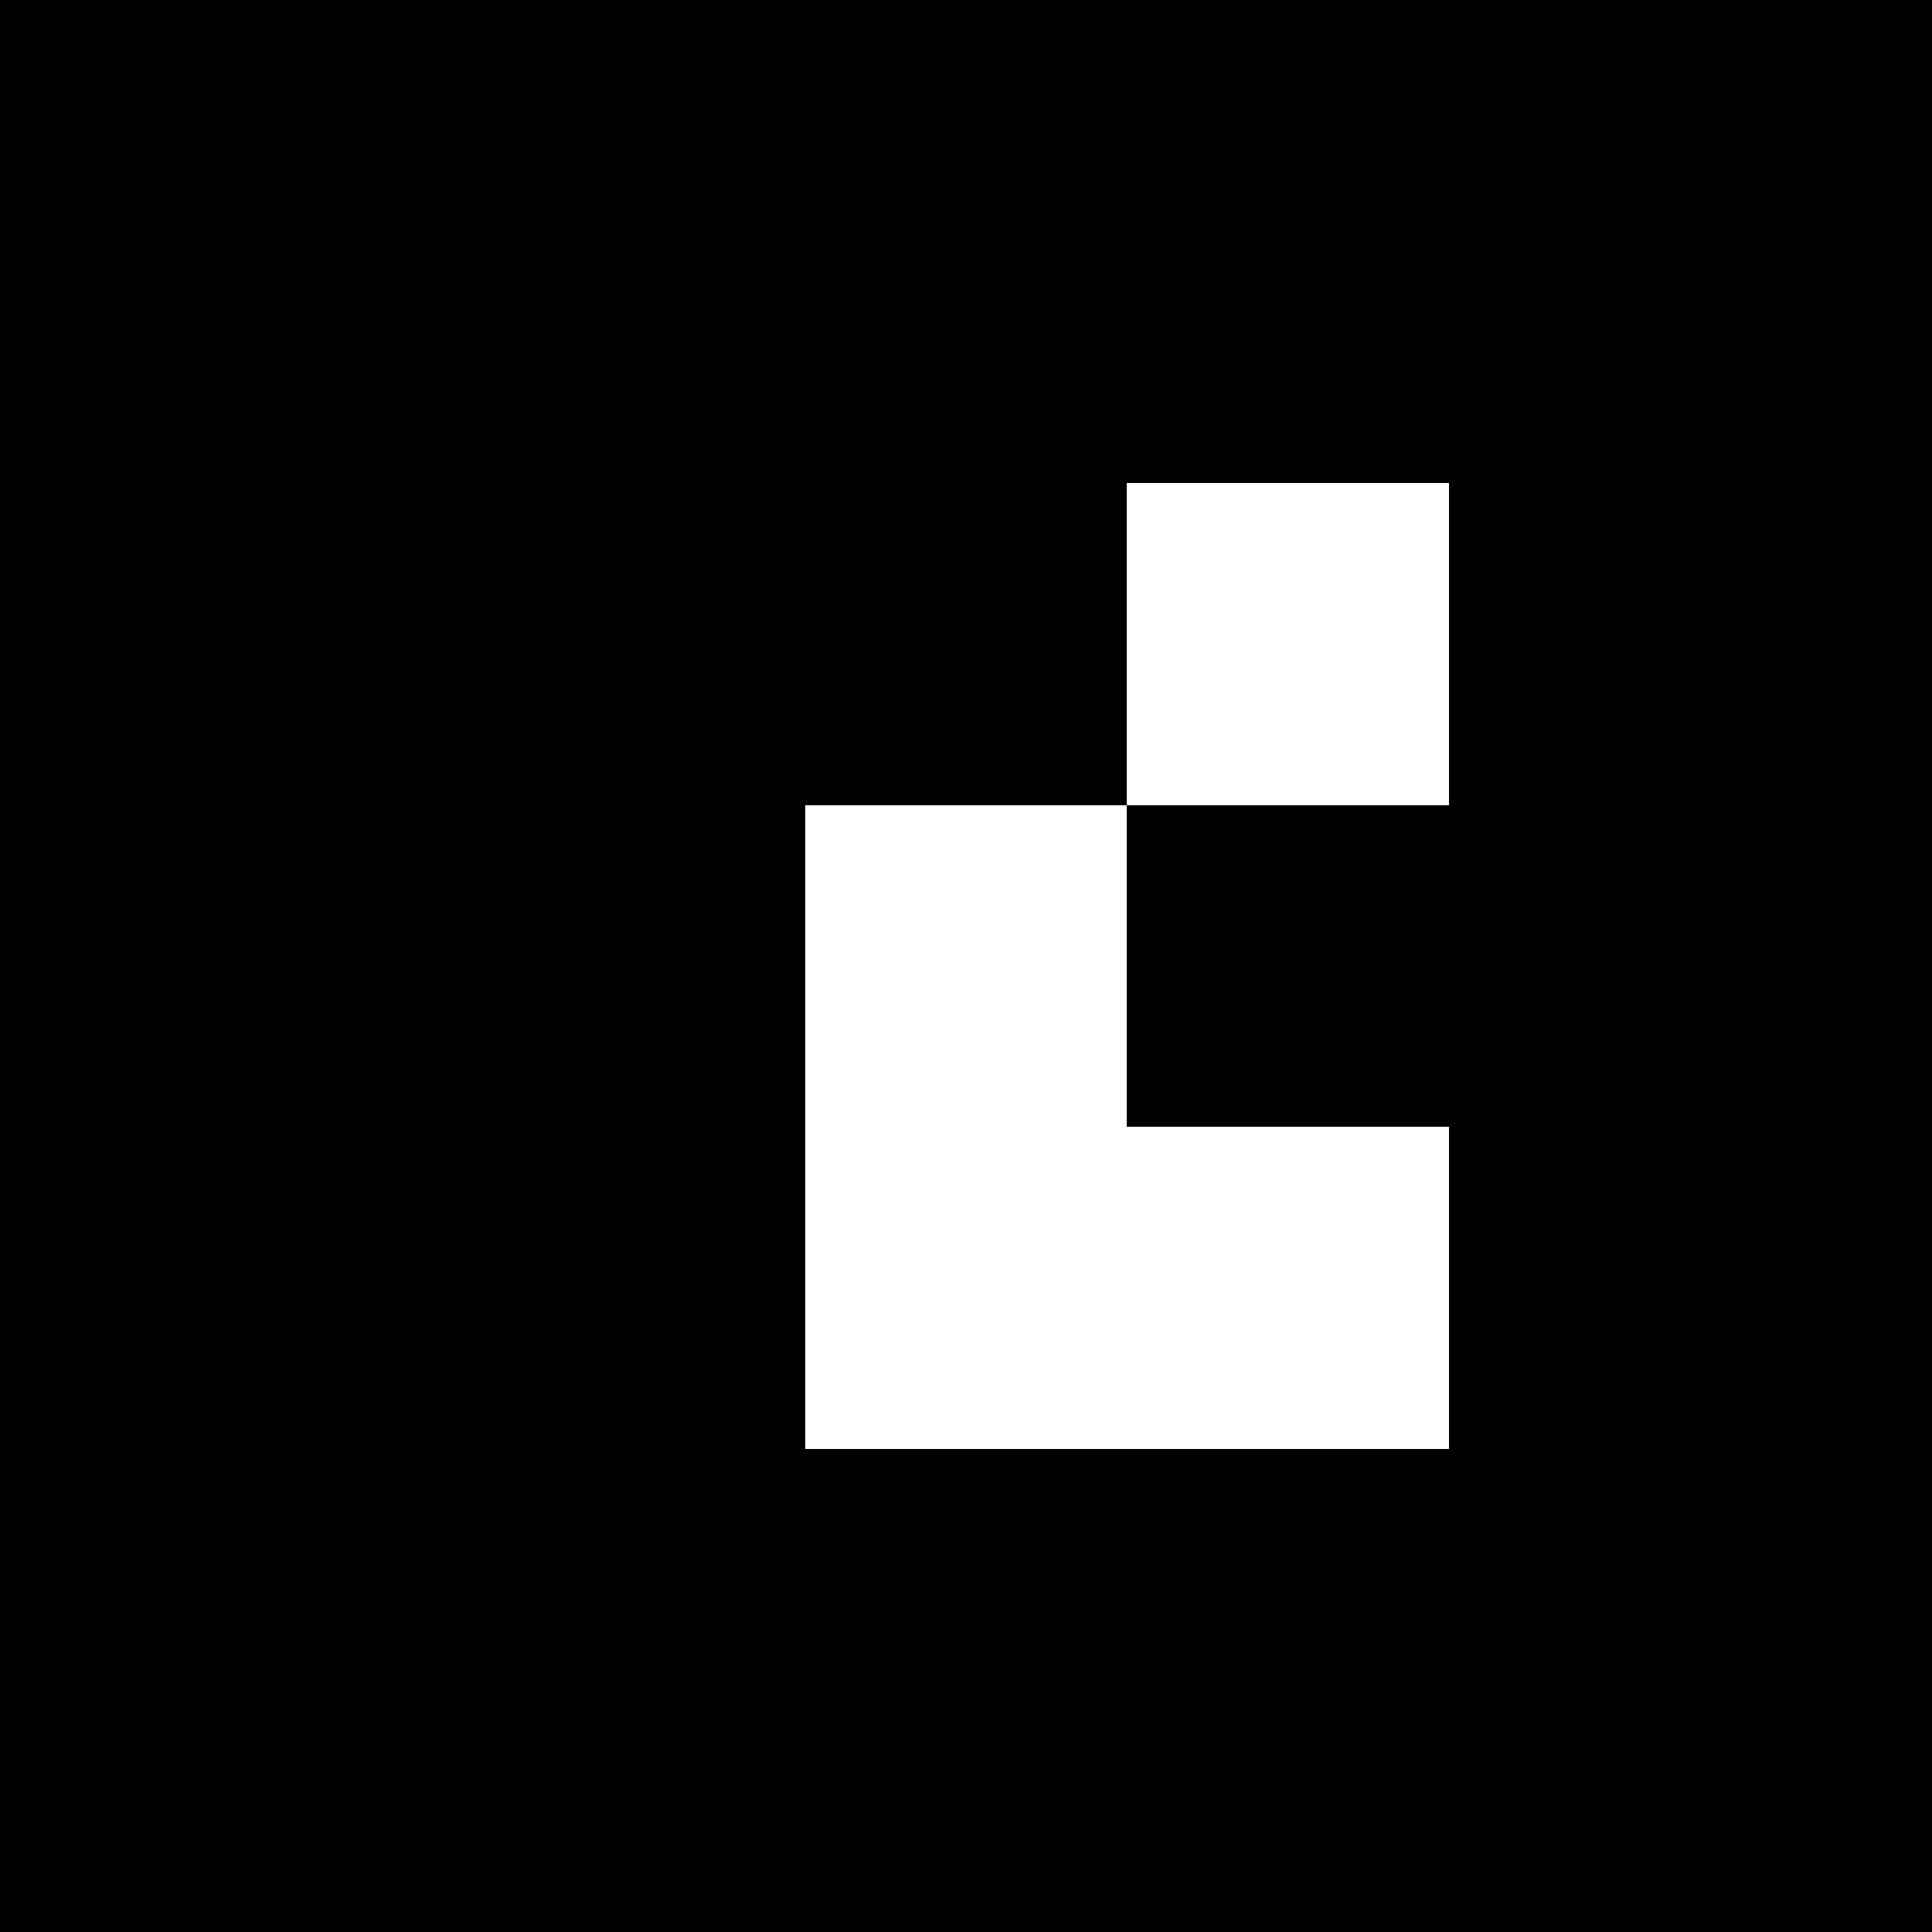
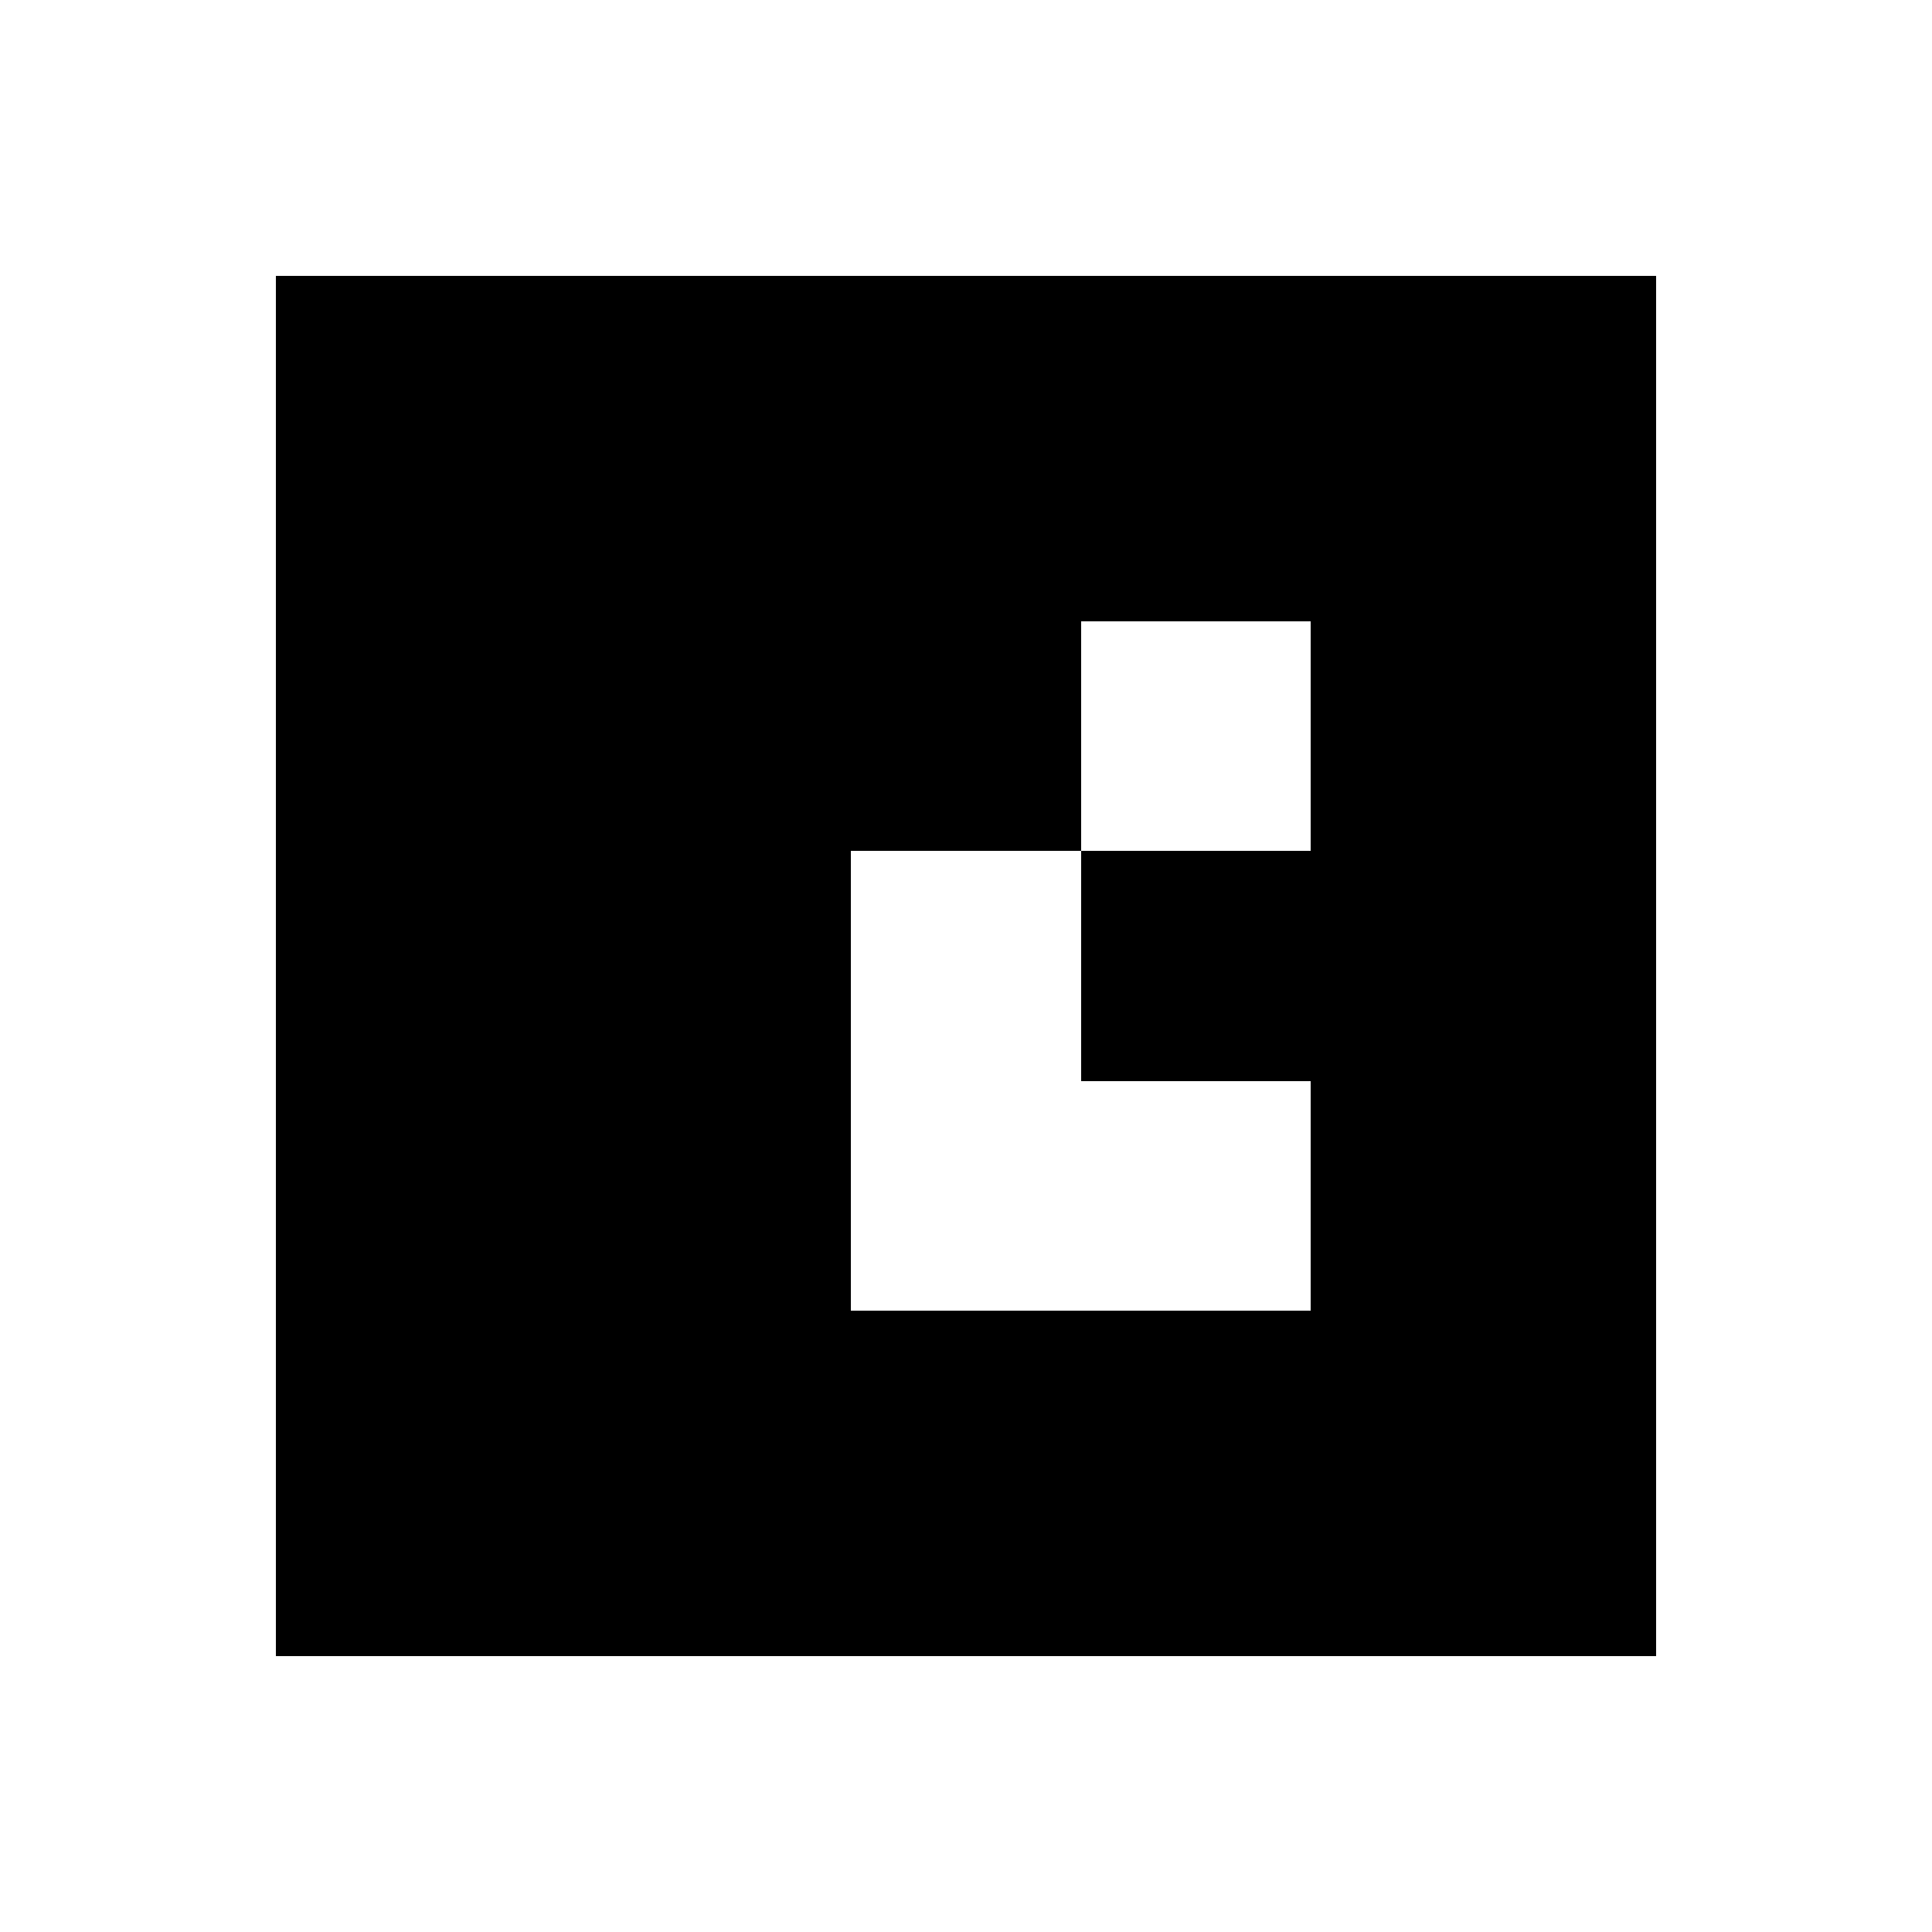
- <svg xmlns="http://www.w3.org/2000/svg" width="100.0mm" height="100.0mm" viewBox="0 0 100.0 100.0" shape-rendering="crispEdges">
-   <rect x="0" y="0" width="100.0" height="100.0" fill="#000000" />
-   <rect x="25.0" y="25.0" width="50.0" height="50.0" fill="#ffffff" />
-   <rect x="25" y="25" width="16.667" height="16.667" fill="#000000" />
-   <rect x="41.667" y="25" width="16.667" height="16.667" fill="#000000" />
-   <rect x="25" y="41.667" width="16.667" height="16.667" fill="#000000" />
-   <rect x="58.333" y="41.667" width="16.667" height="16.667" fill="#000000" />
-   <rect x="25" y="58.333" width="16.667" height="16.667" fill="#000000" />
+ <svg xmlns="http://www.w3.org/2000/svg" width="140.0mm" height="140.0mm" viewBox="0 0 140.0 140.0" shape-rendering="crispEdges">
+   <rect x="0" y="0" width="140.0" height="140.0" fill="#ffffff" />
+   <rect x="20.0" y="20.0" width="100.0" height="100.0" fill="#000000" />
+   <rect x="45.0" y="45.0" width="50.0" height="50.0" fill="#ffffff" />
+   <rect x="45" y="45" width="16.667" height="16.667" fill="#000000" />
+   <rect x="61.667" y="45" width="16.667" height="16.667" fill="#000000" />
+   <rect x="45" y="61.667" width="16.667" height="16.667" fill="#000000" />
+   <rect x="78.333" y="61.667" width="16.667" height="16.667" fill="#000000" />
+   <rect x="45" y="78.333" width="16.667" height="16.667" fill="#000000" />
</svg>
